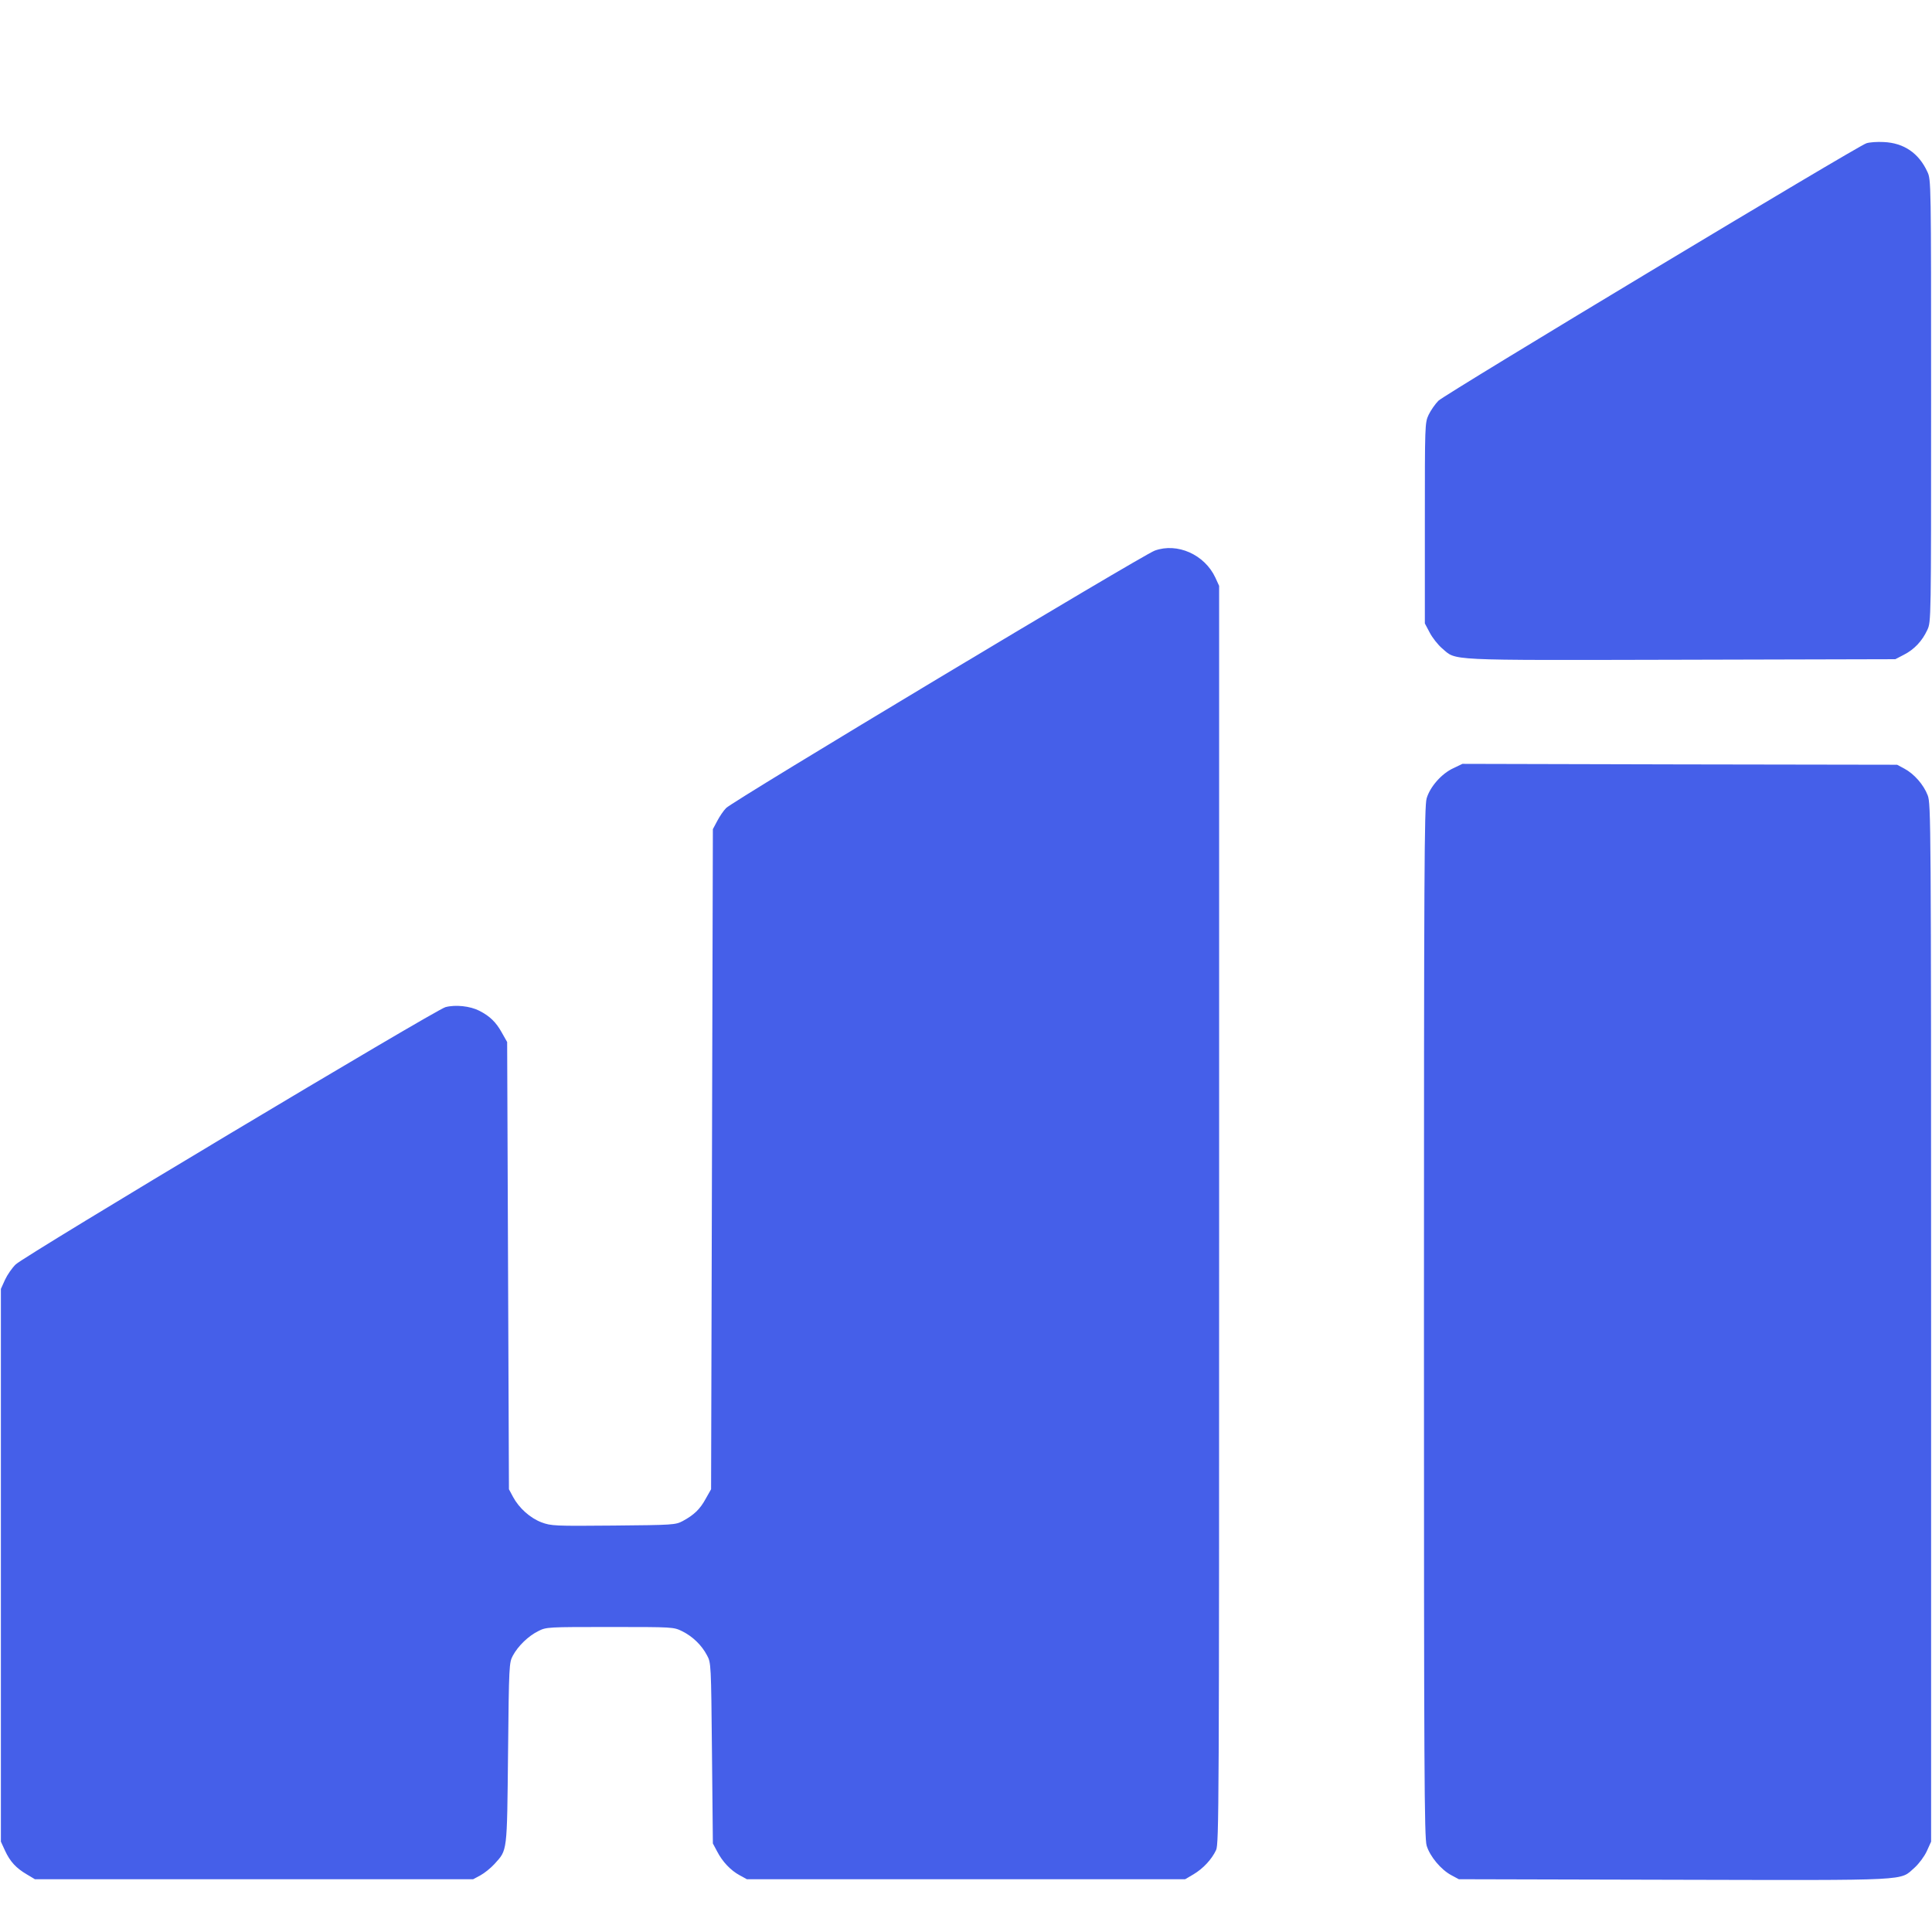
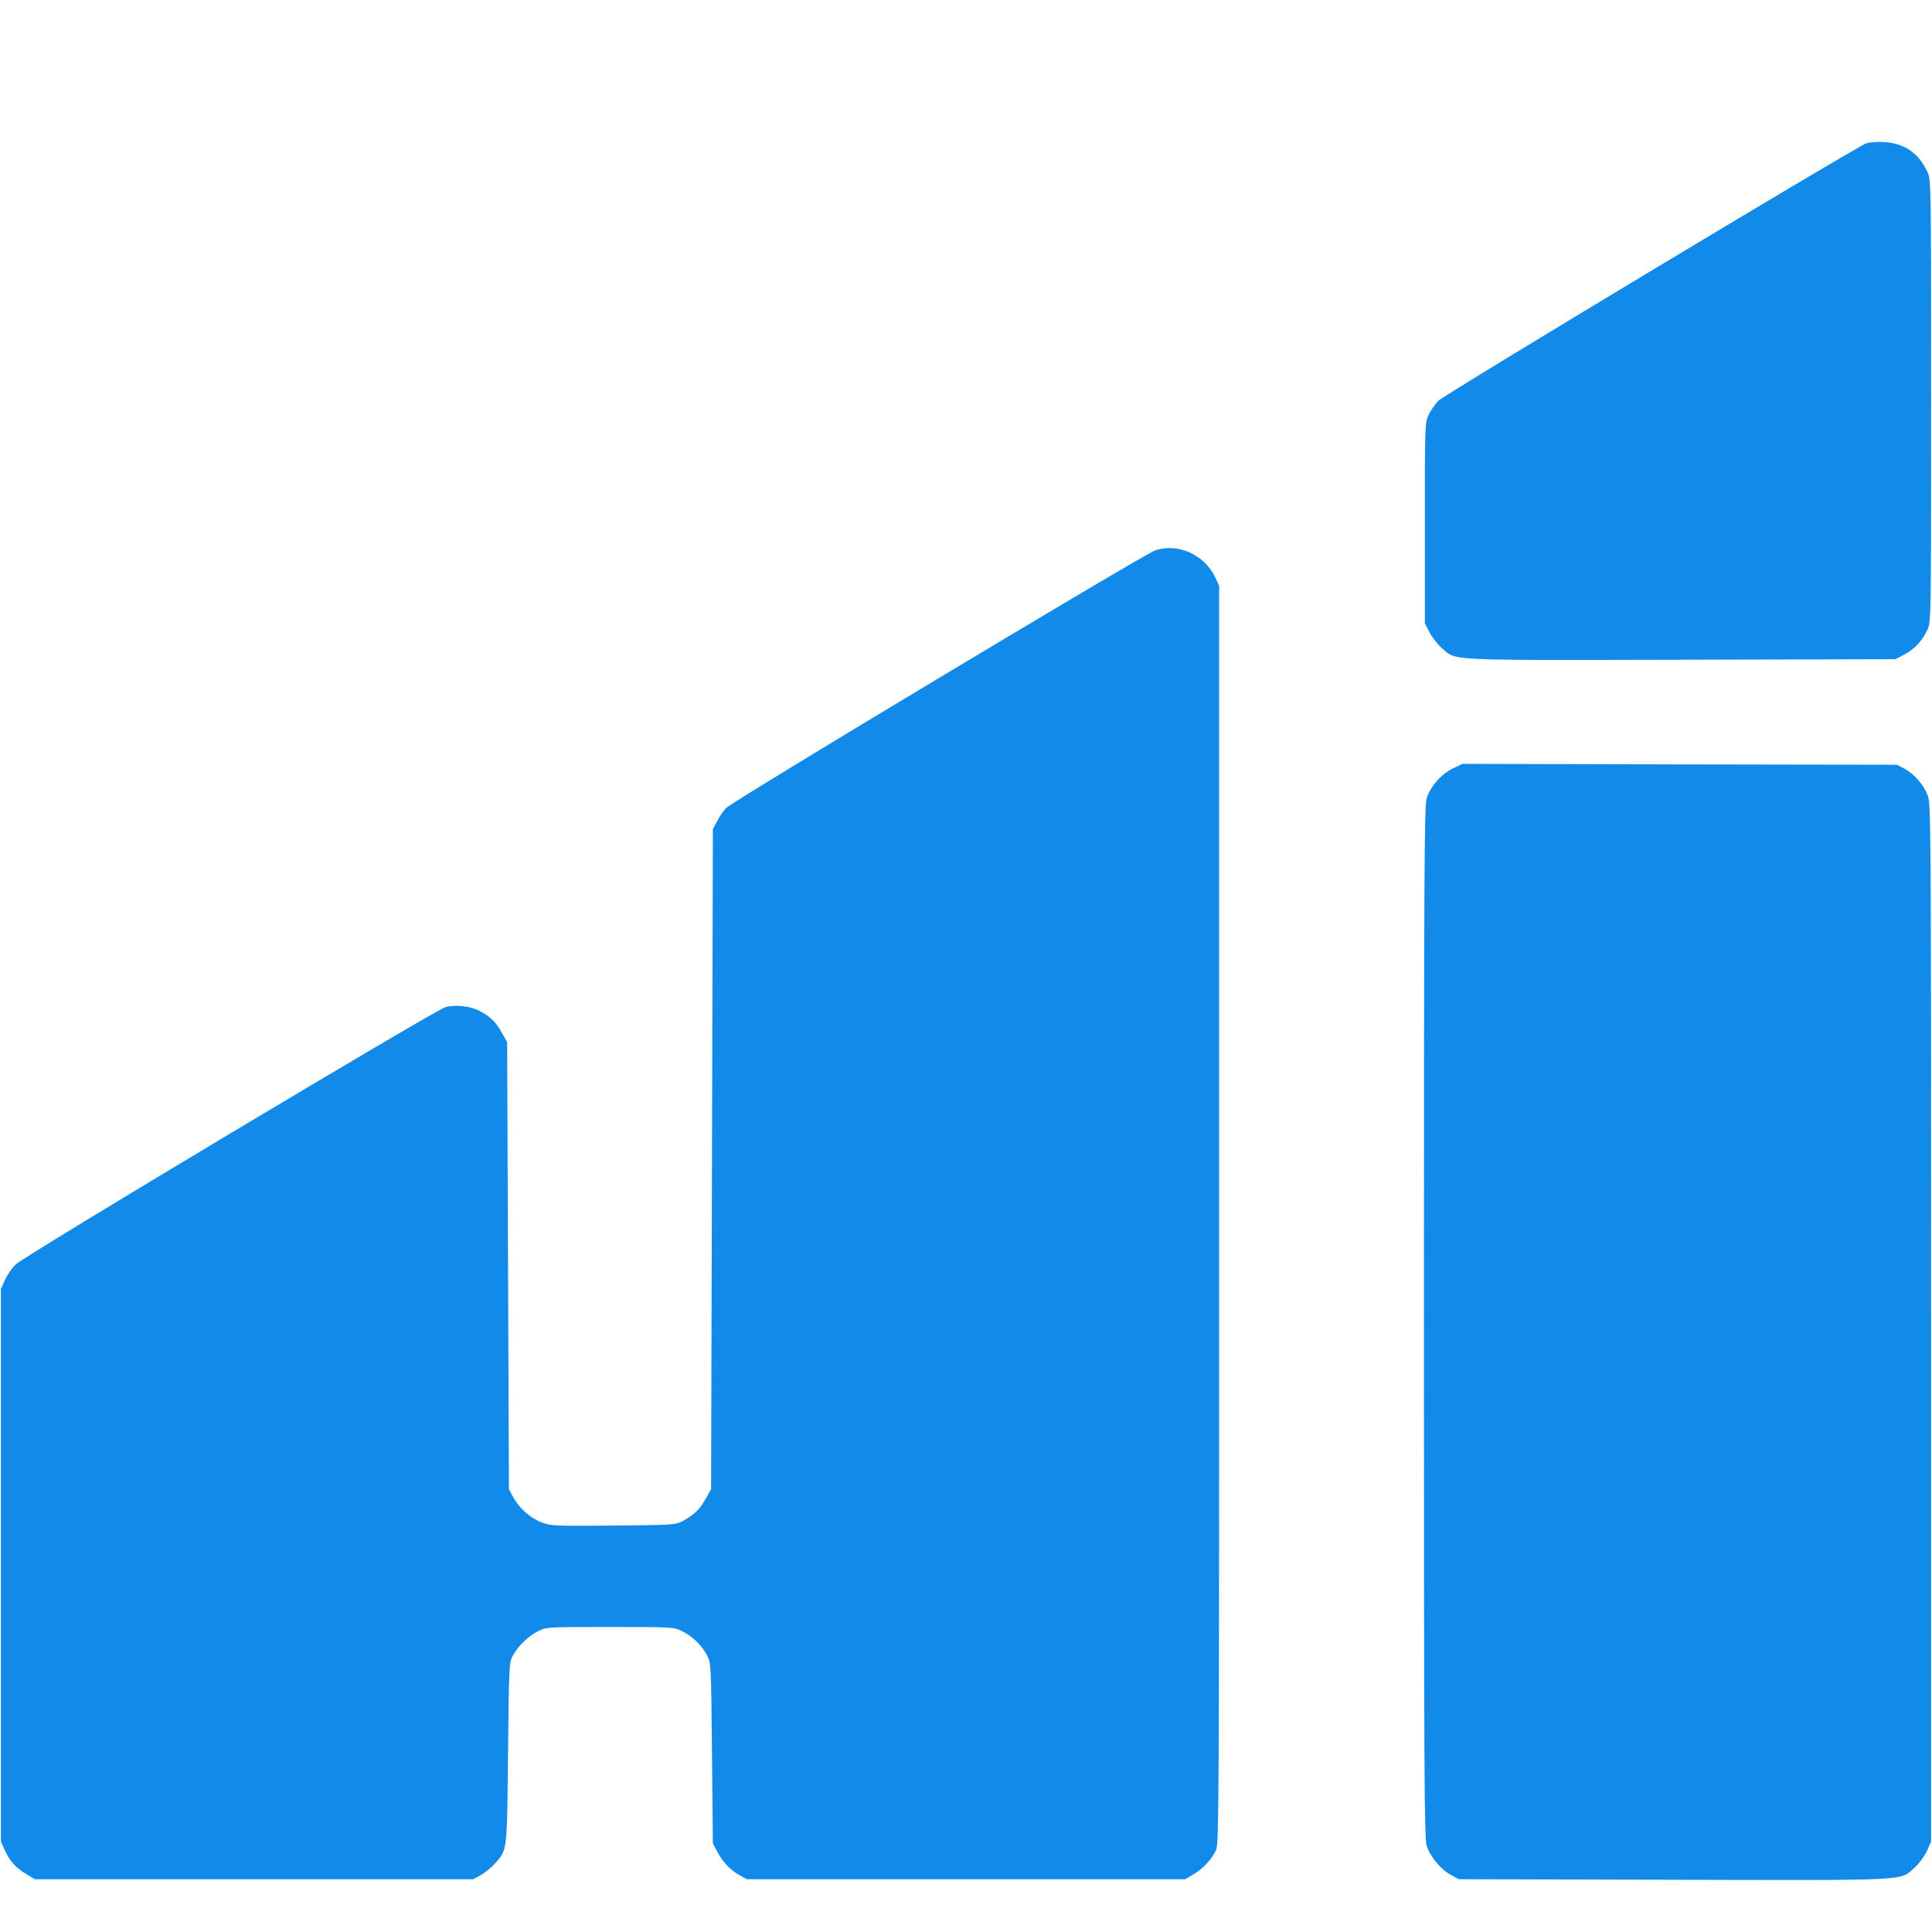
<svg xmlns="http://www.w3.org/2000/svg" version="1.0" width="1080pt" height="1080pt" viewBox="0 0 1080 1080" preserveAspectRatio="xMidYMid meet">
-   <g transform="translate(0,1080) scale(0.1,-0.1)" fill="#455FE9" stroke="none">
+   <g transform="translate(0,1080) scale(0.1,-0.1)" fill="#118ae9" stroke="none">
    <path d="M10433 9999 c-49 -15 -2353 -1401 -2392 -1439 -18 -18 -43 -54 -55 -79 -21 -45 -21 -56 -21 -606 l0 -560 27 -51 c15 -29 46 -68 69 -88 83 -70 2 -67 1334 -64 l1200 3 48 25 c57 29 102 76 131 139 21 46 21 46 21 1281 0 1232 0 1235 -21 1280 -48 104 -131 161 -244 166 -36 2 -80 -1 -97 -7z" />
    <path d="M6455 7722 c-67 -24 -2363 -1402 -2396 -1439 -15 -15 -37 -48 -50 -73 l-24 -45 -5 -1845 -5 -1845 -30 -53 c-32 -59 -66 -91 -129 -125 -40 -21 -52 -22 -387 -25 -330 -3 -348 -2 -402 18 -63 24 -125 79 -159 142 l-23 43 -5 1250 -5 1250 -30 53 c-32 58 -67 92 -126 122 -51 26 -133 35 -189 20 -56 -15 -2350 -1388 -2402 -1438 -20 -19 -47 -58 -60 -86 l-23 -51 0 -1545 0 -1545 23 -50 c28 -61 62 -98 122 -133 l45 -27 1225 0 1225 0 41 22 c22 12 57 40 78 63 73 81 70 58 76 620 5 493 6 506 27 545 29 54 87 110 142 137 45 23 52 23 401 23 354 0 355 0 404 -24 58 -29 108 -77 138 -134 23 -42 23 -47 28 -547 l5 -505 24 -45 c30 -58 76 -106 126 -133 l40 -22 1225 0 1225 0 46 27 c54 32 102 83 127 136 16 35 17 227 17 3552 l0 3515 -21 46 c-60 129 -213 197 -339 151z" />
    <path d="M8125 6506 c-66 -30 -131 -104 -150 -169 -13 -44 -15 -403 -15 -2927 0 -2524 2 -2883 15 -2927 18 -60 80 -135 139 -166 l41 -22 1204 -3 c1346 -3 1258 -7 1344 68 25 23 54 62 68 92 l24 53 0 2900 c0 2821 -1 2901 -19 2949 -23 60 -76 120 -130 149 l-41 22 -1215 2 -1215 3 -50 -24z" />
  </g>
</svg>
